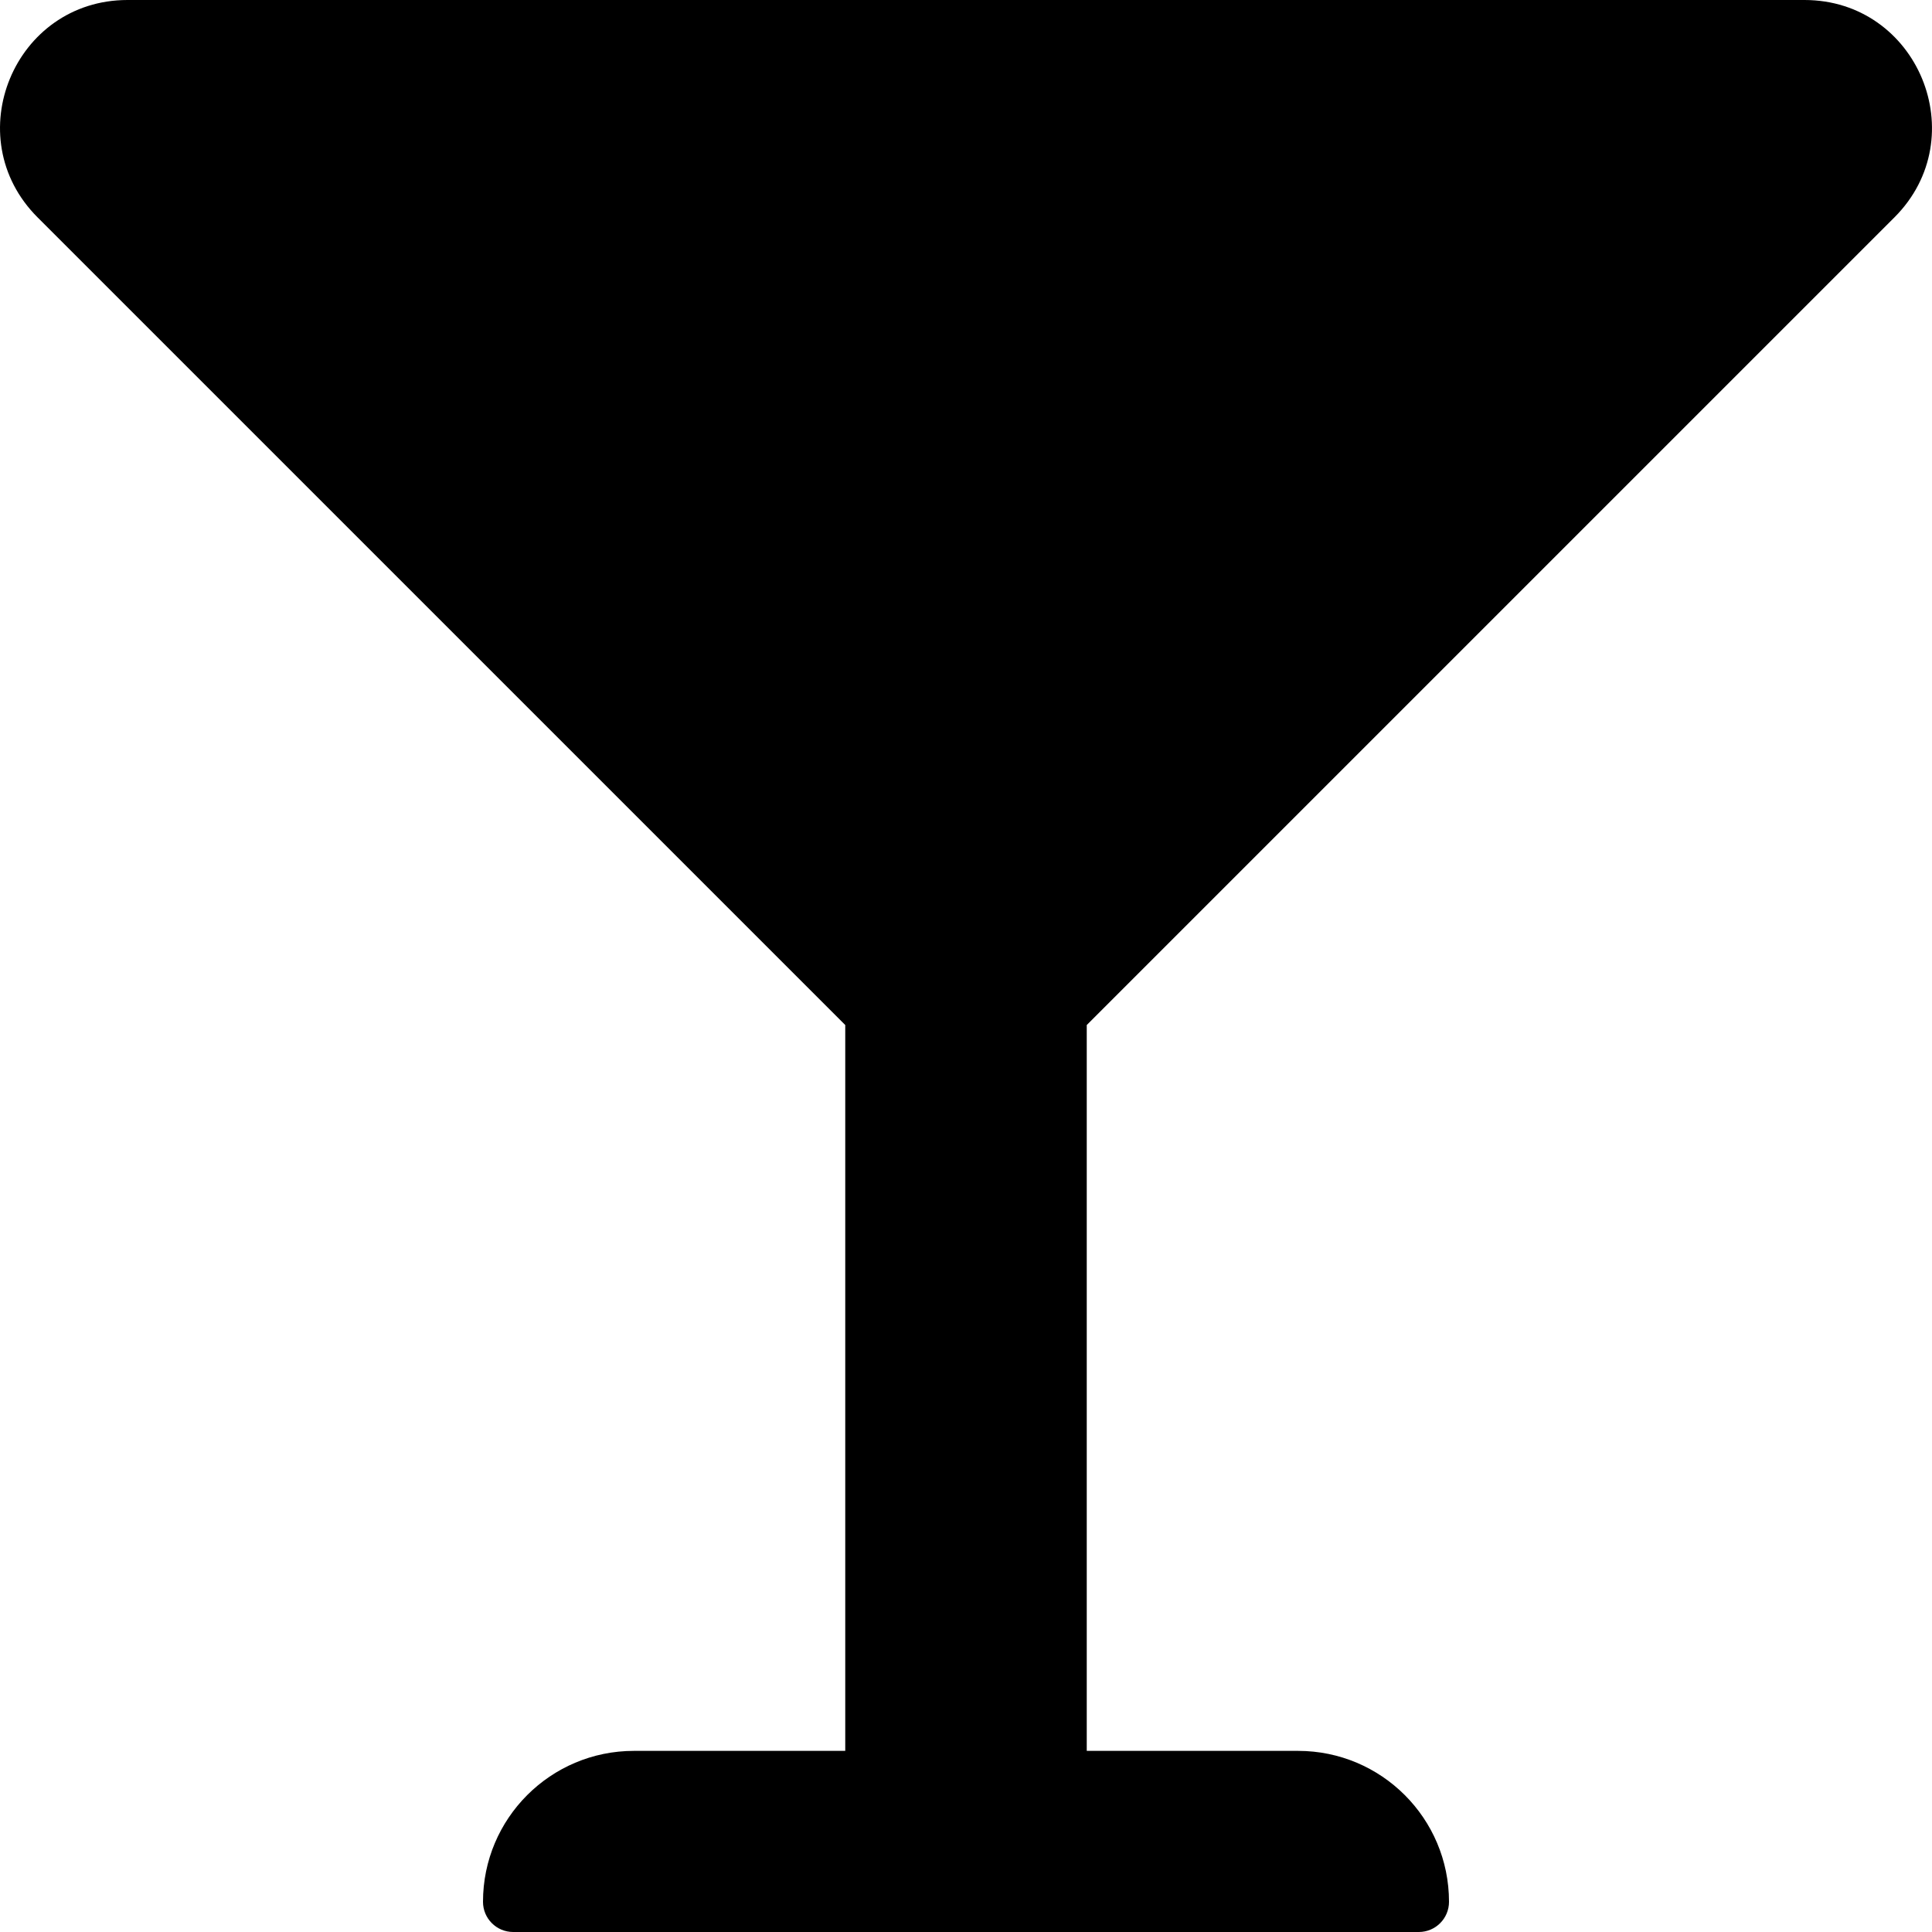
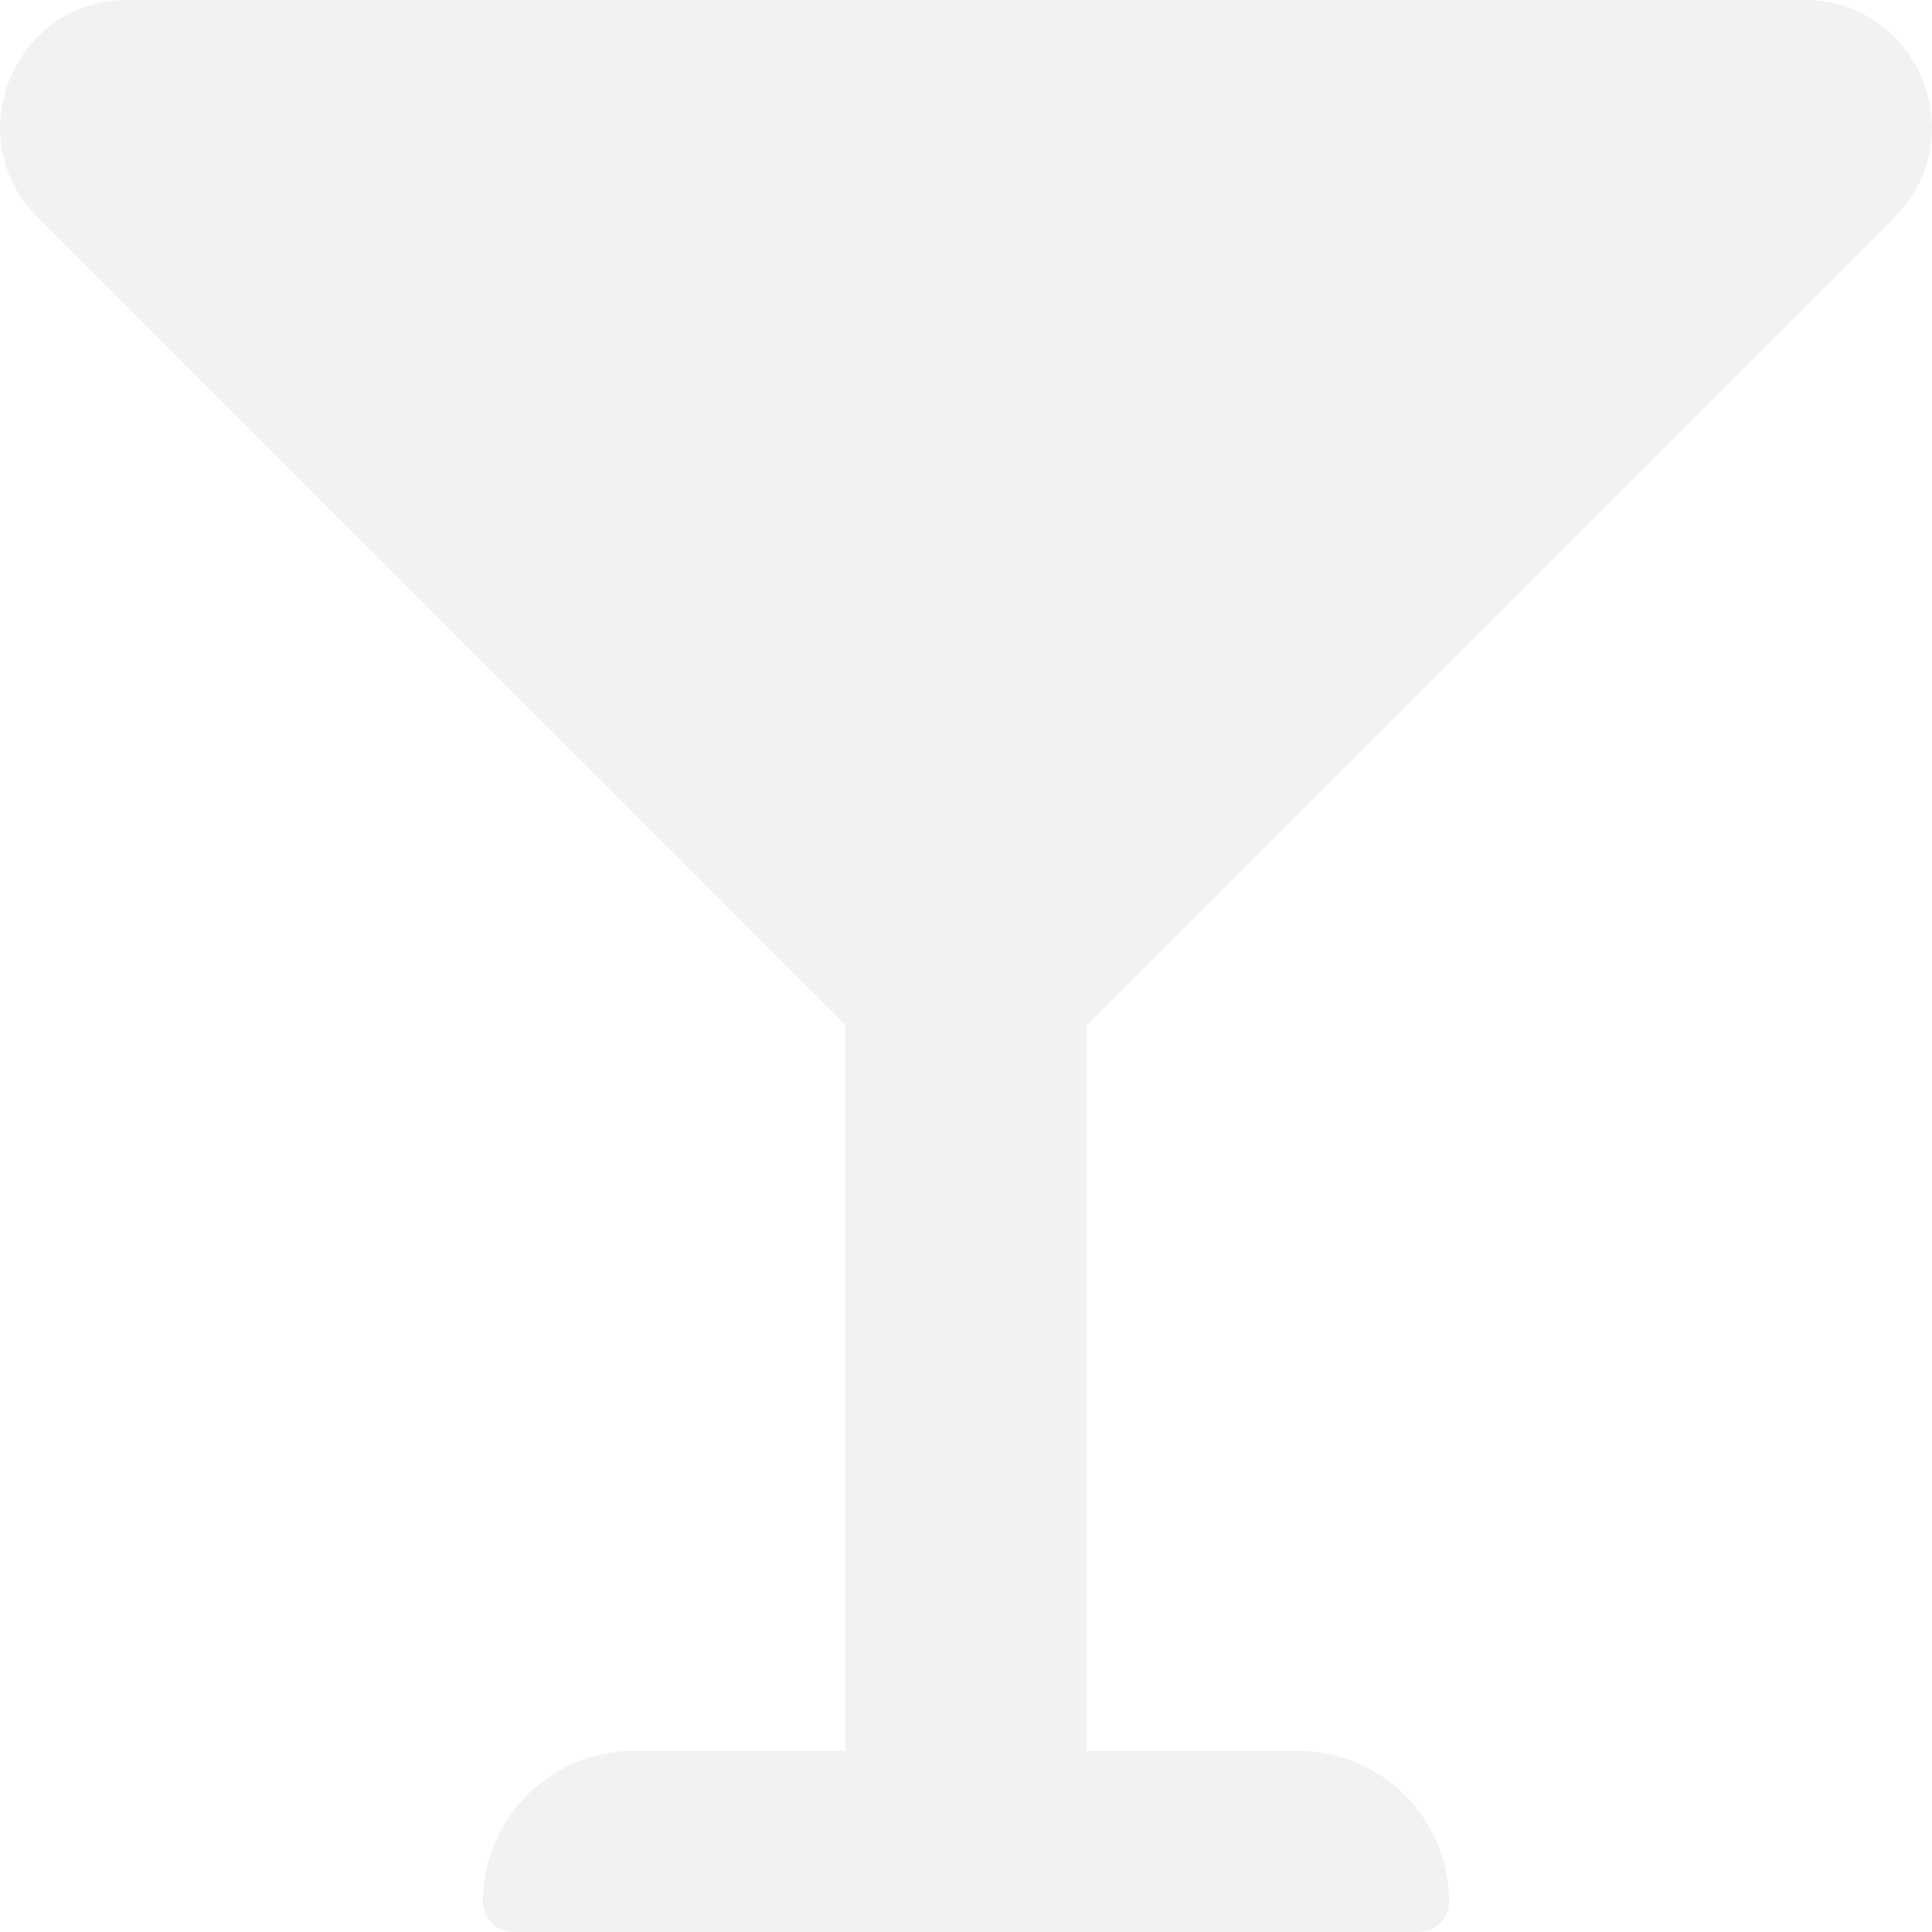
- <svg xmlns="http://www.w3.org/2000/svg" stroke="currentColor" fill="currentColor" stroke-width="0" viewBox="0 0 512 512" height="200px" width="200px">
+ <svg xmlns="http://www.w3.org/2000/svg" stroke="currentColor" fill="#f2f2f2" stroke-width="0" viewBox="0 0 512 512" height="200px" width="200px">
  <path d="M502.05 57.6C523.3 36.34 508.25 0 478.2 0H33.8C3.75 0-11.3 36.34 9.95 57.6L224 271.64V464h-56c-22.09 0-40 17.91-40 40 0 4.42 3.58 8 8 8h240c4.42 0 8-3.58 8-8 0-22.09-17.91-40-40-40h-56V271.64L502.05 57.6z" />
</svg>
